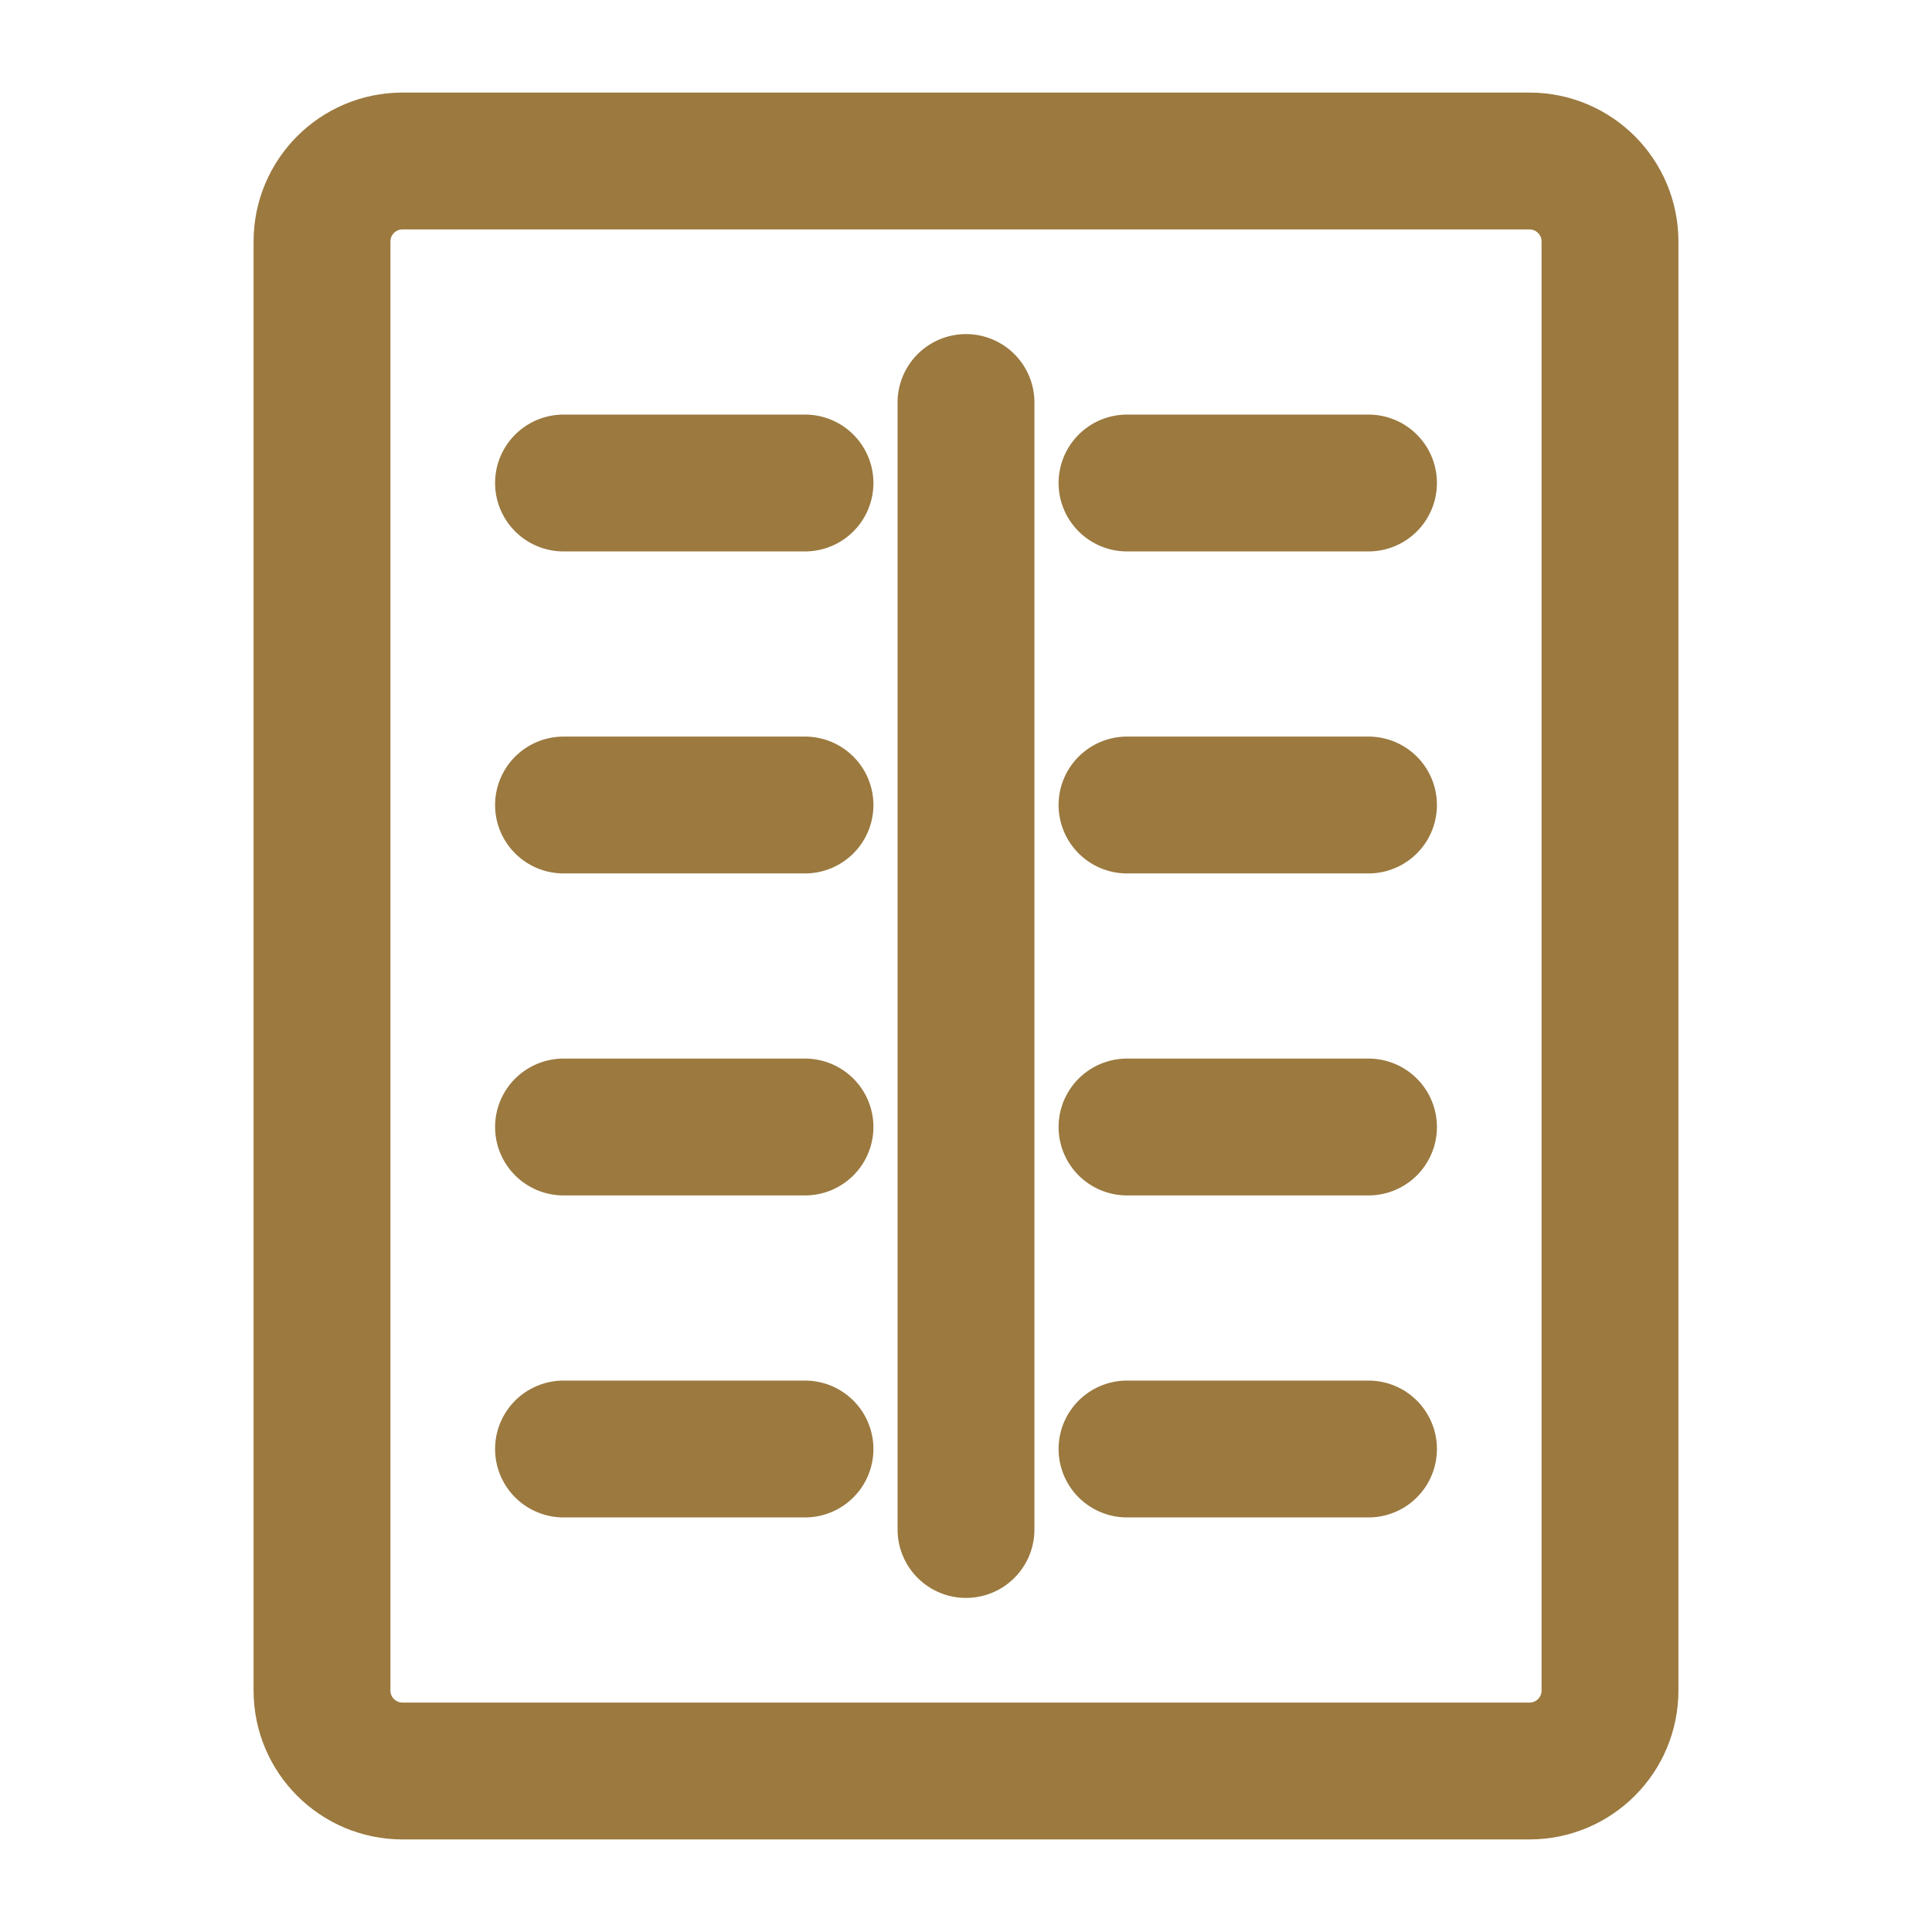
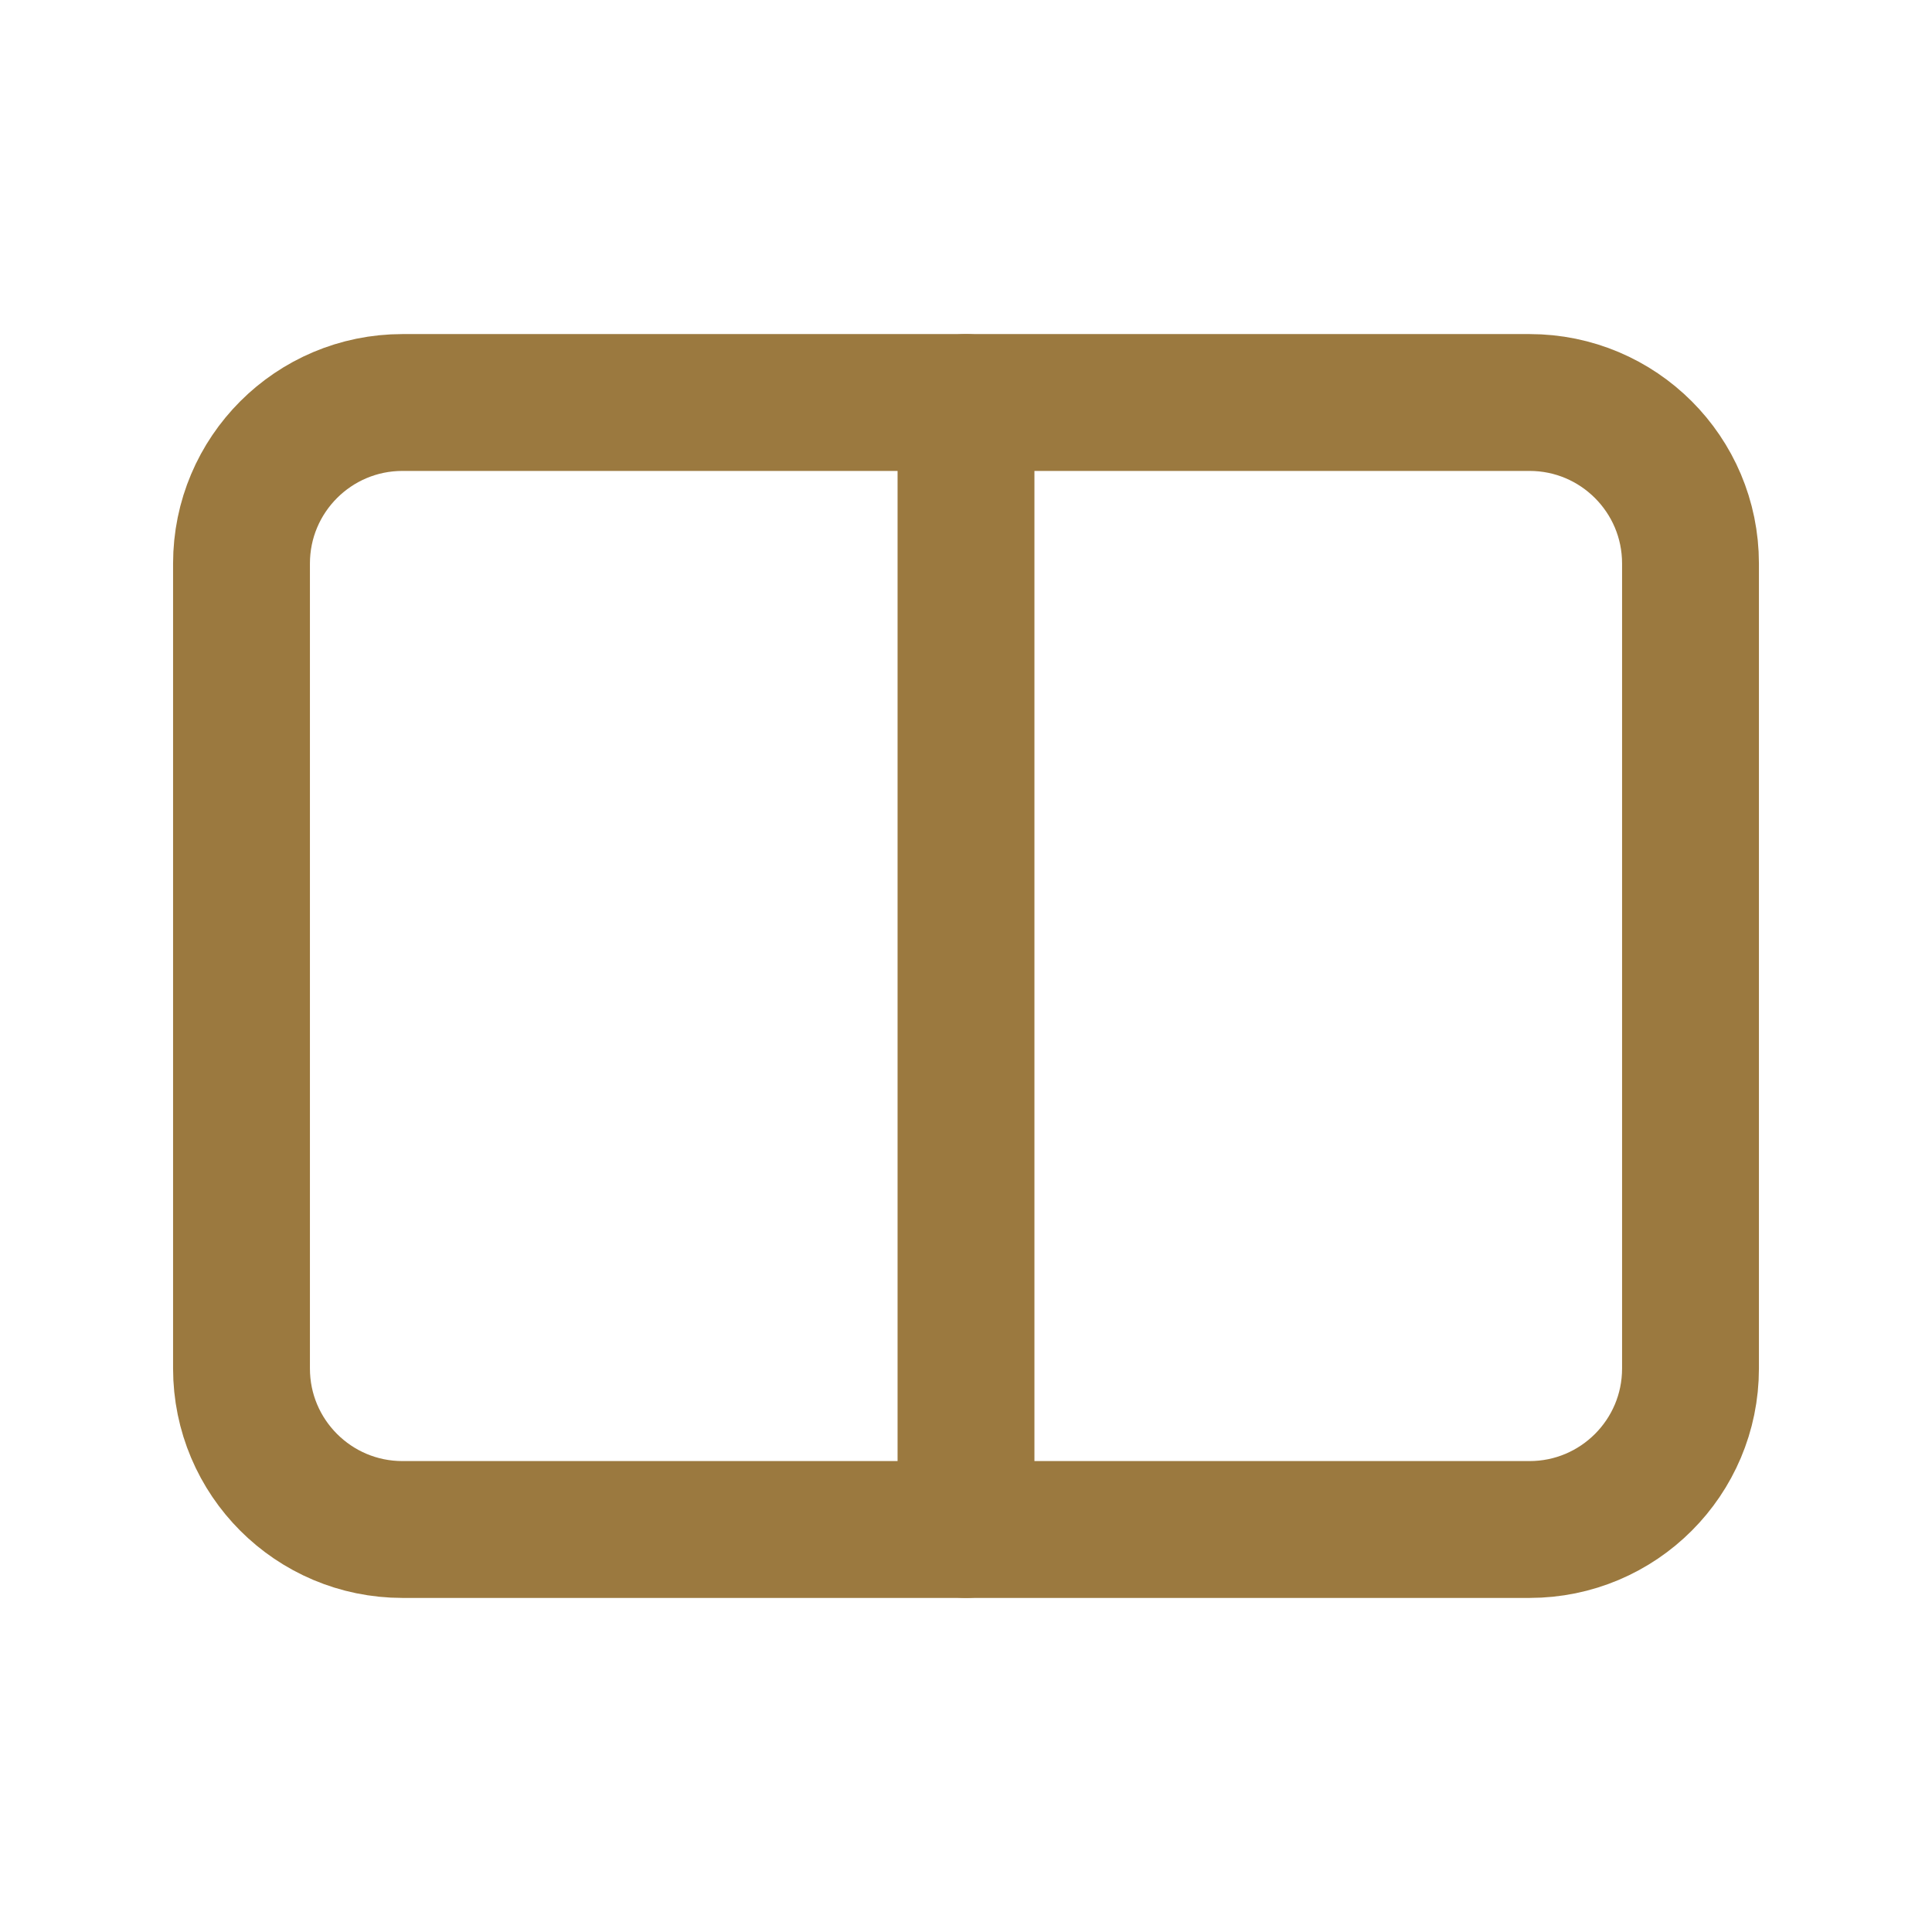
<svg xmlns="http://www.w3.org/2000/svg" viewBox="0 0 24 24" fill="none" stroke="#9B793F" stroke-width="1.7" stroke-linecap="round" stroke-linejoin="round">
-   <rect x="4" y="2" width="16" height="20" rx="1" />
-   <path d="M12 5v14M7 6h3m4 0h3M7 10h3m4 0h3M7 14h3m4 0h3M7 18h3m4 0h3" />
+   <rect x="3" y="5" width="18" height="14" rx="2" />
+   <path d="M12 5v14" />
</svg>
